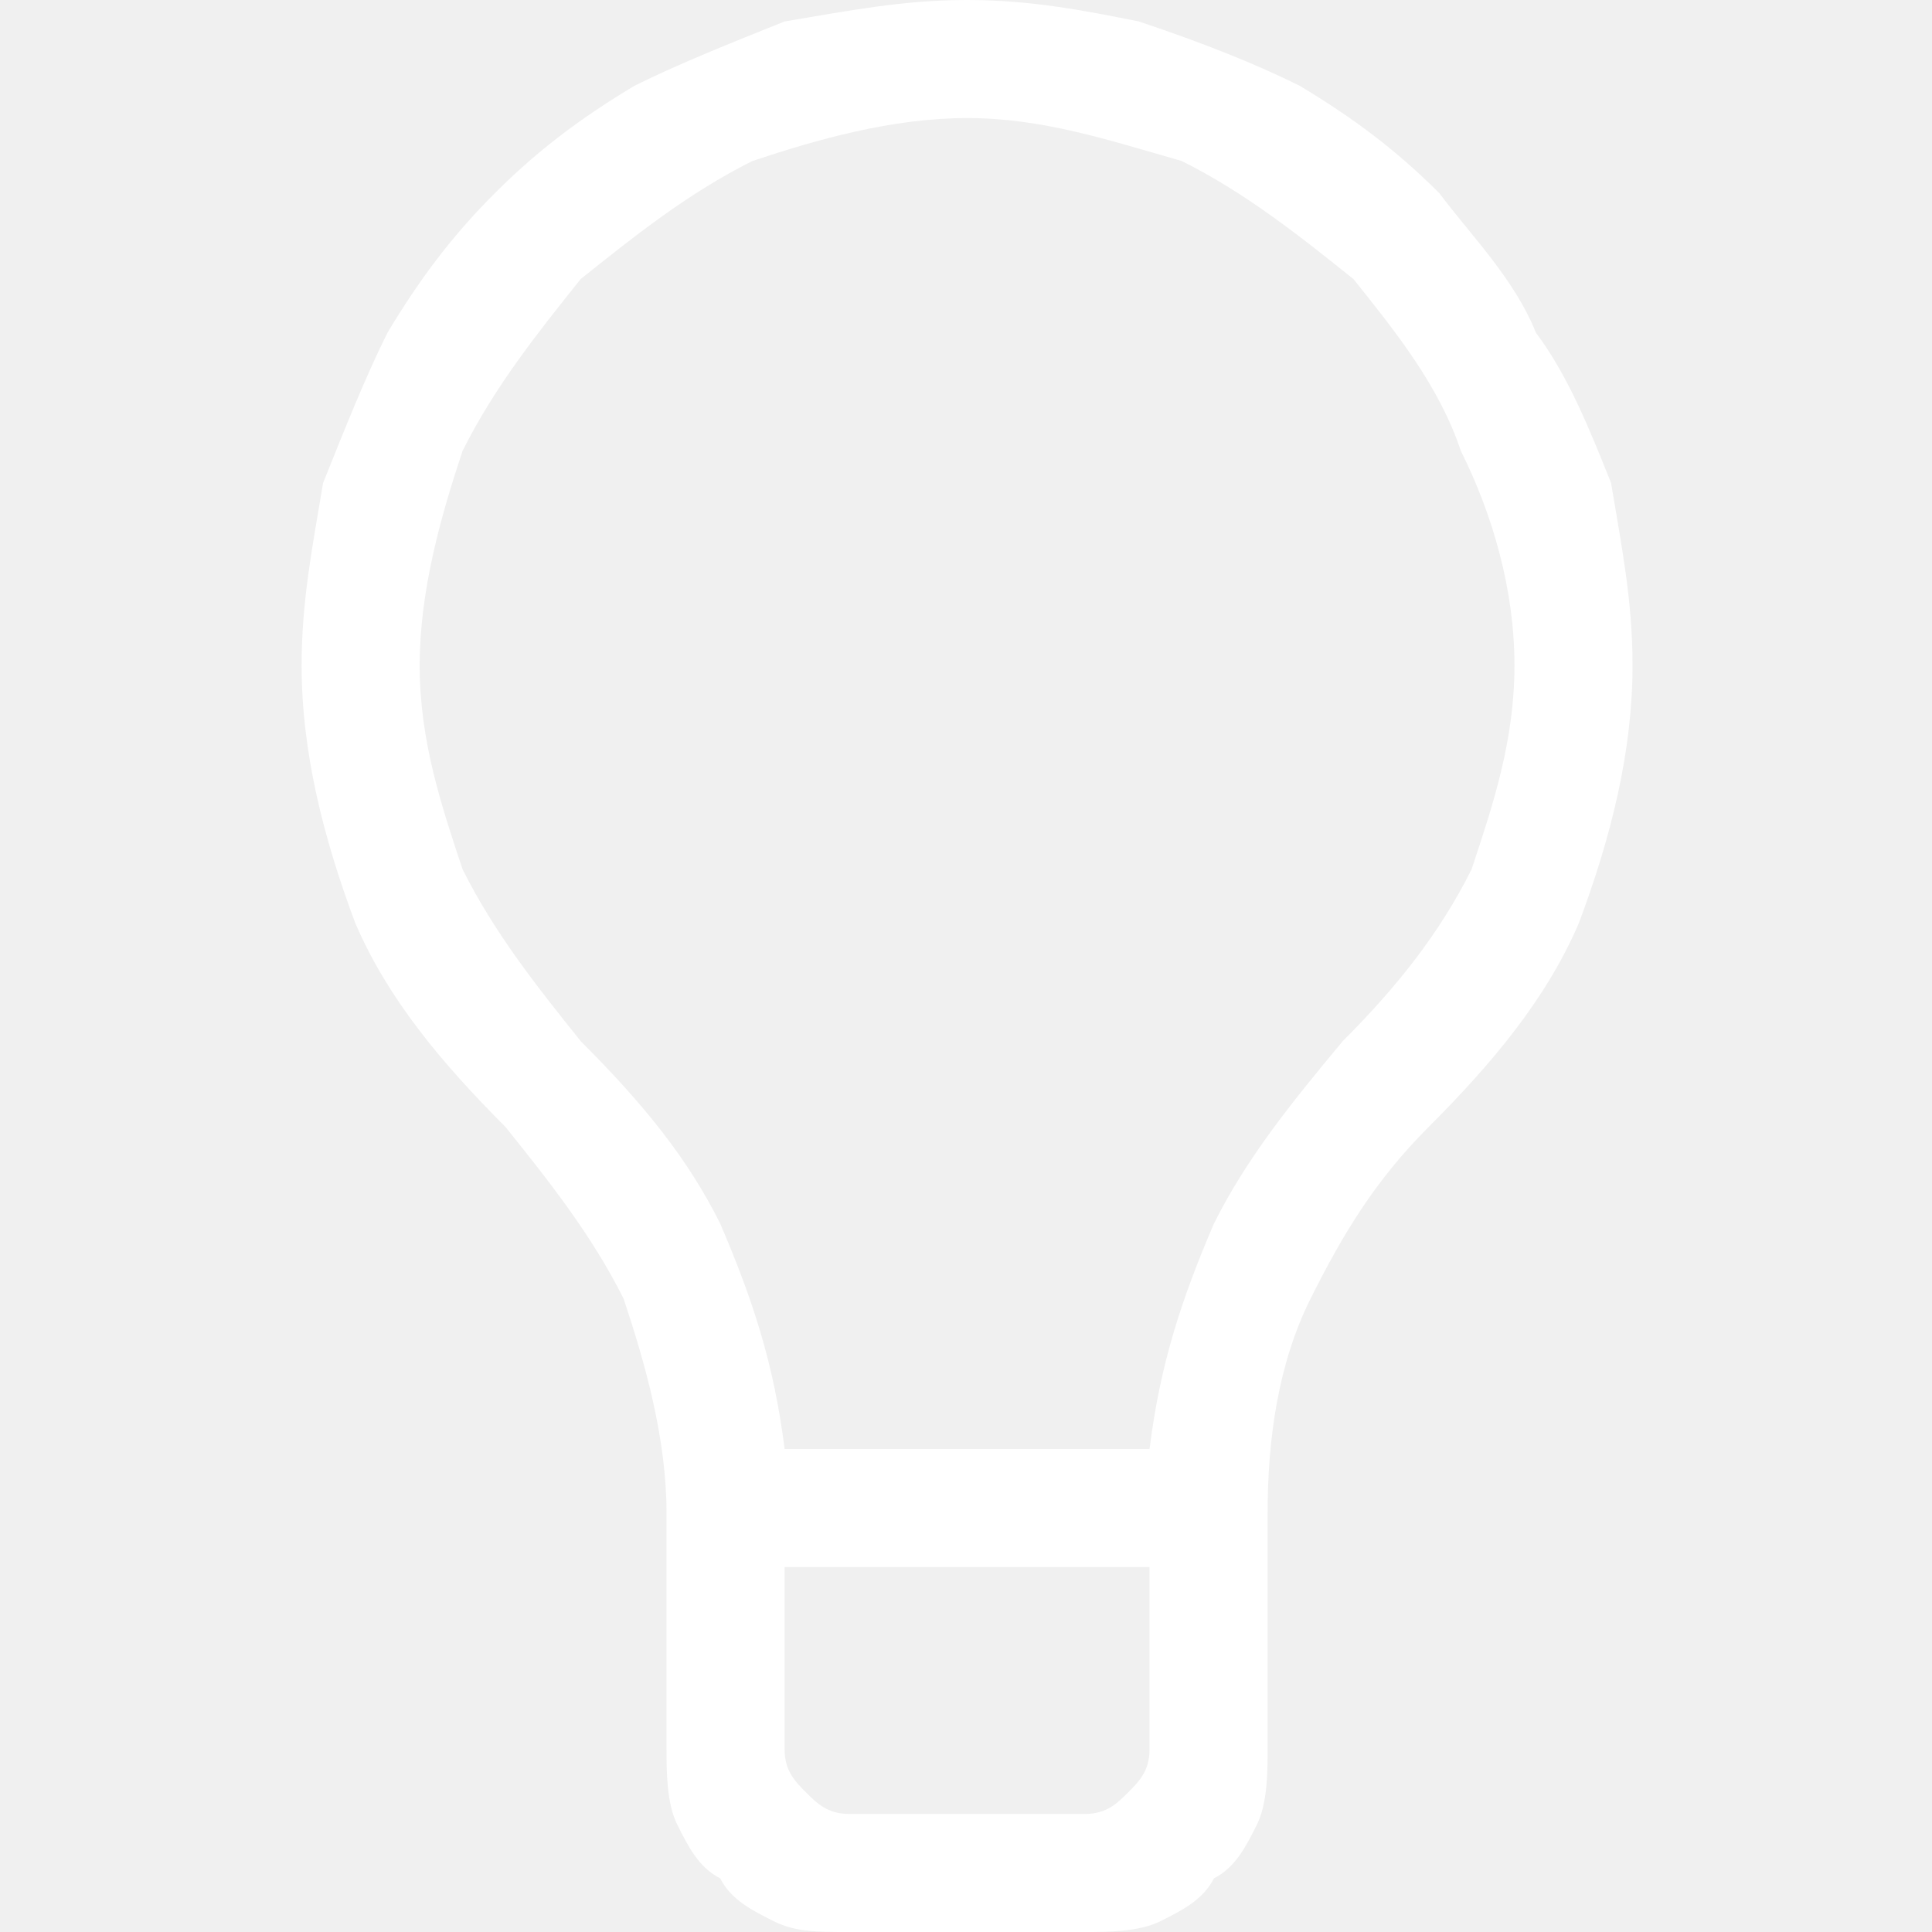
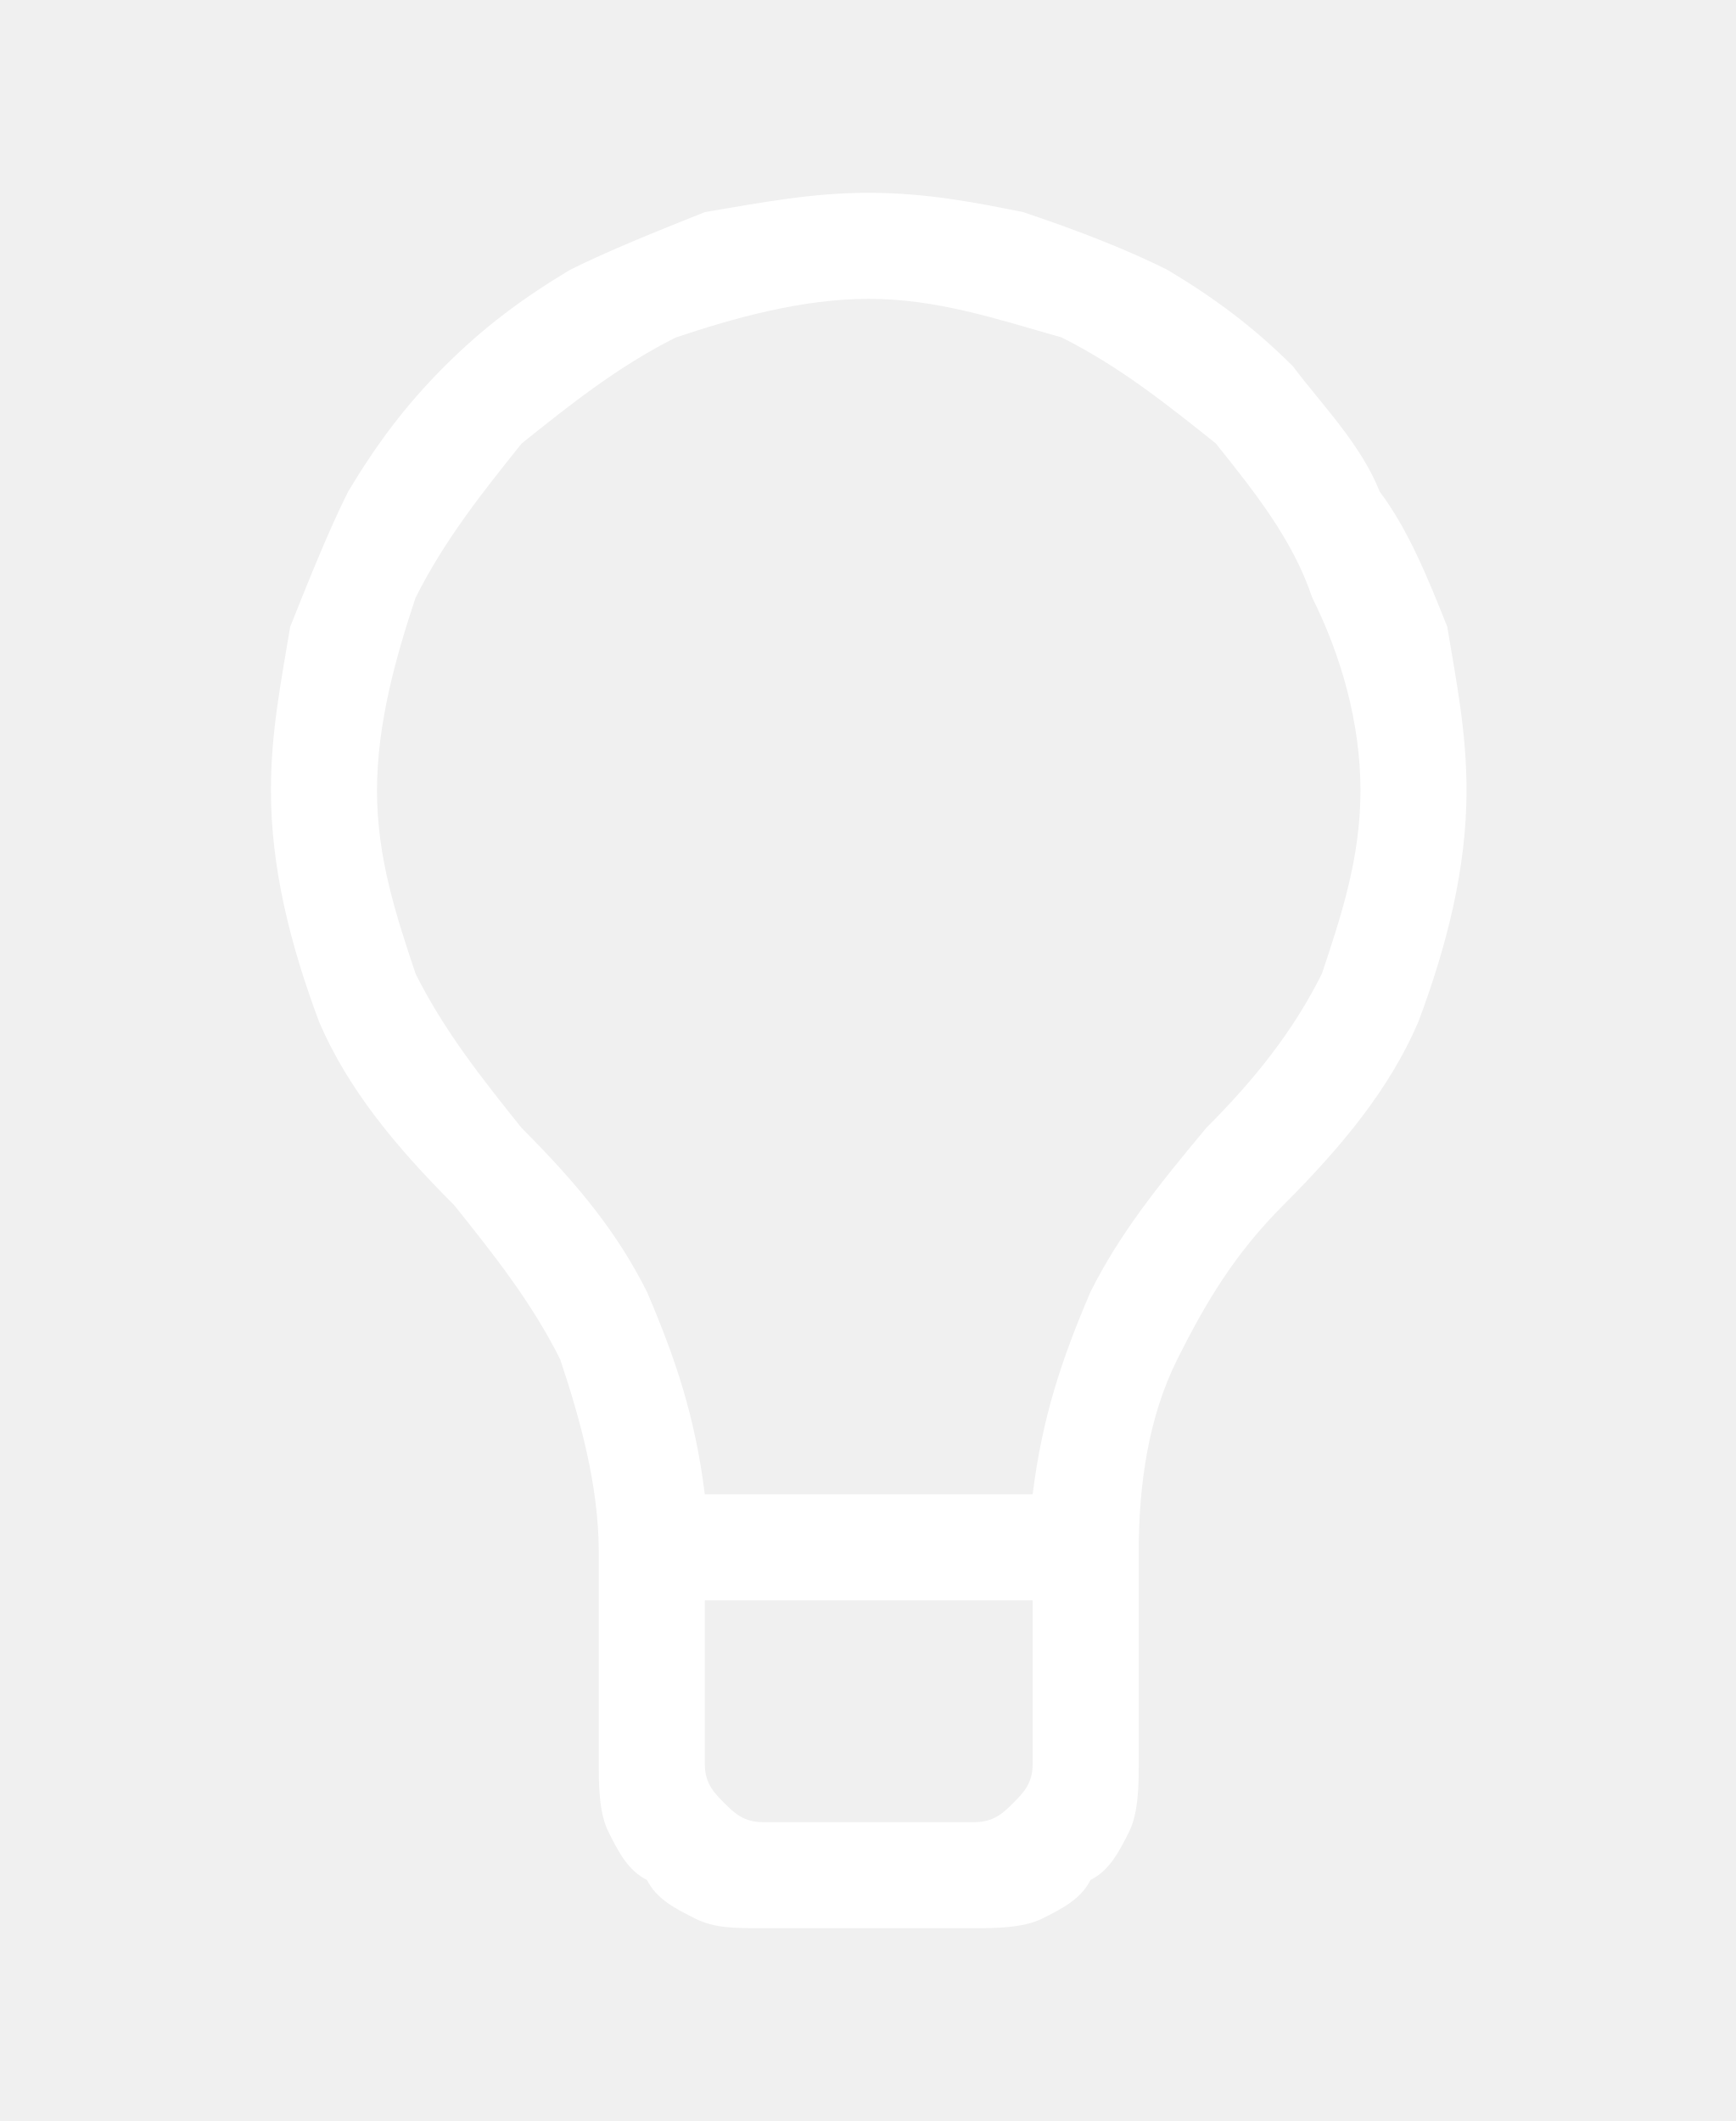
- <svg xmlns="http://www.w3.org/2000/svg" width="18" height="18" viewBox="0 0 18 18">
+ <svg xmlns="http://www.w3.org/2000/svg" width="18" height="22" viewBox="0 0 18 18">
  <path d="M9.01 0C9.61 0 10.11 0.1 10.61 0.2 11.21 0.4 11.71 0.6 12.11 0.8 12.61 1.1 13.01 1.4 13.41 1.8 13.71 2.2 14.11 2.6 14.31 3.1 14.61 3.5 14.81 4 15.01 4.5 15.11 5.1 15.21 5.6 15.21 6.2 15.21 7 15.01 7.8 14.71 8.6 14.41 9.3 13.91 9.9 13.31 10.5 12.81 11 12.51 11.5 12.21 12.1 11.91 12.7 11.81 13.4 11.81 14.1L11.81 16.3C11.81 16.5 11.81 16.8 11.71 17 11.61 17.2 11.51 17.4 11.31 17.5 11.21 17.7 11.01 17.8 10.81 17.9 10.61 18 10.31 18 10.11 18L7.91 18C7.61 18 7.41 18 7.21 17.9 7.01 17.8 6.81 17.7 6.71 17.5 6.51 17.4 6.41 17.2 6.31 17 6.21 16.8 6.21 16.5 6.21 16.3L6.21 14.1C6.21 13.4 6.01 12.7 5.81 12.1 5.51 11.5 5.11 11 4.71 10.5 4.11 9.9 3.61 9.3 3.31 8.6 3.01 7.8 2.81 7 2.81 6.2 2.81 5.6 2.91 5.1 3.01 4.5 3.21 4 3.41 3.5 3.61 3.1 3.91 2.6 4.21 2.2 4.61 1.8 5.01 1.4 5.41 1.1 5.91 0.8 6.31 0.6 6.81 0.4 7.31 0.2 7.91 0.1 8.41 0 9.01 0ZM10.11 16.9C10.31 16.9 10.41 16.8 10.51 16.7 10.61 16.6 10.71 16.5 10.71 16.3L10.71 14.6 7.31 14.6 7.31 16.3C7.31 16.5 7.41 16.6 7.51 16.7 7.61 16.8 7.71 16.9 7.91 16.9L10.11 16.9ZM10.71 13.5C10.81 12.7 11.01 12.1 11.31 11.4 11.61 10.8 12.01 10.3 12.51 9.7 13.01 9.2 13.41 8.7 13.71 8.1 13.91 7.5 14.11 6.9 14.11 6.2 14.11 5.5 13.91 4.8 13.61 4.2 13.41 3.6 13.01 3.1 12.61 2.6 12.11 2.2 11.61 1.8 11.01 1.5 10.31 1.3 9.71 1.1 9.01 1.1 8.31 1.1 7.61 1.3 7.01 1.5 6.41 1.8 5.91 2.2 5.41 2.6 5.01 3.1 4.61 3.6 4.31 4.2 4.11 4.8 3.91 5.5 3.91 6.2 3.91 6.9 4.11 7.5 4.31 8.1 4.61 8.7 5.01 9.2 5.41 9.7 6.01 10.3 6.41 10.8 6.71 11.4 7.01 12.1 7.21 12.7 7.31 13.5L10.71 13.5Z" fill="#fff" />
</svg>
